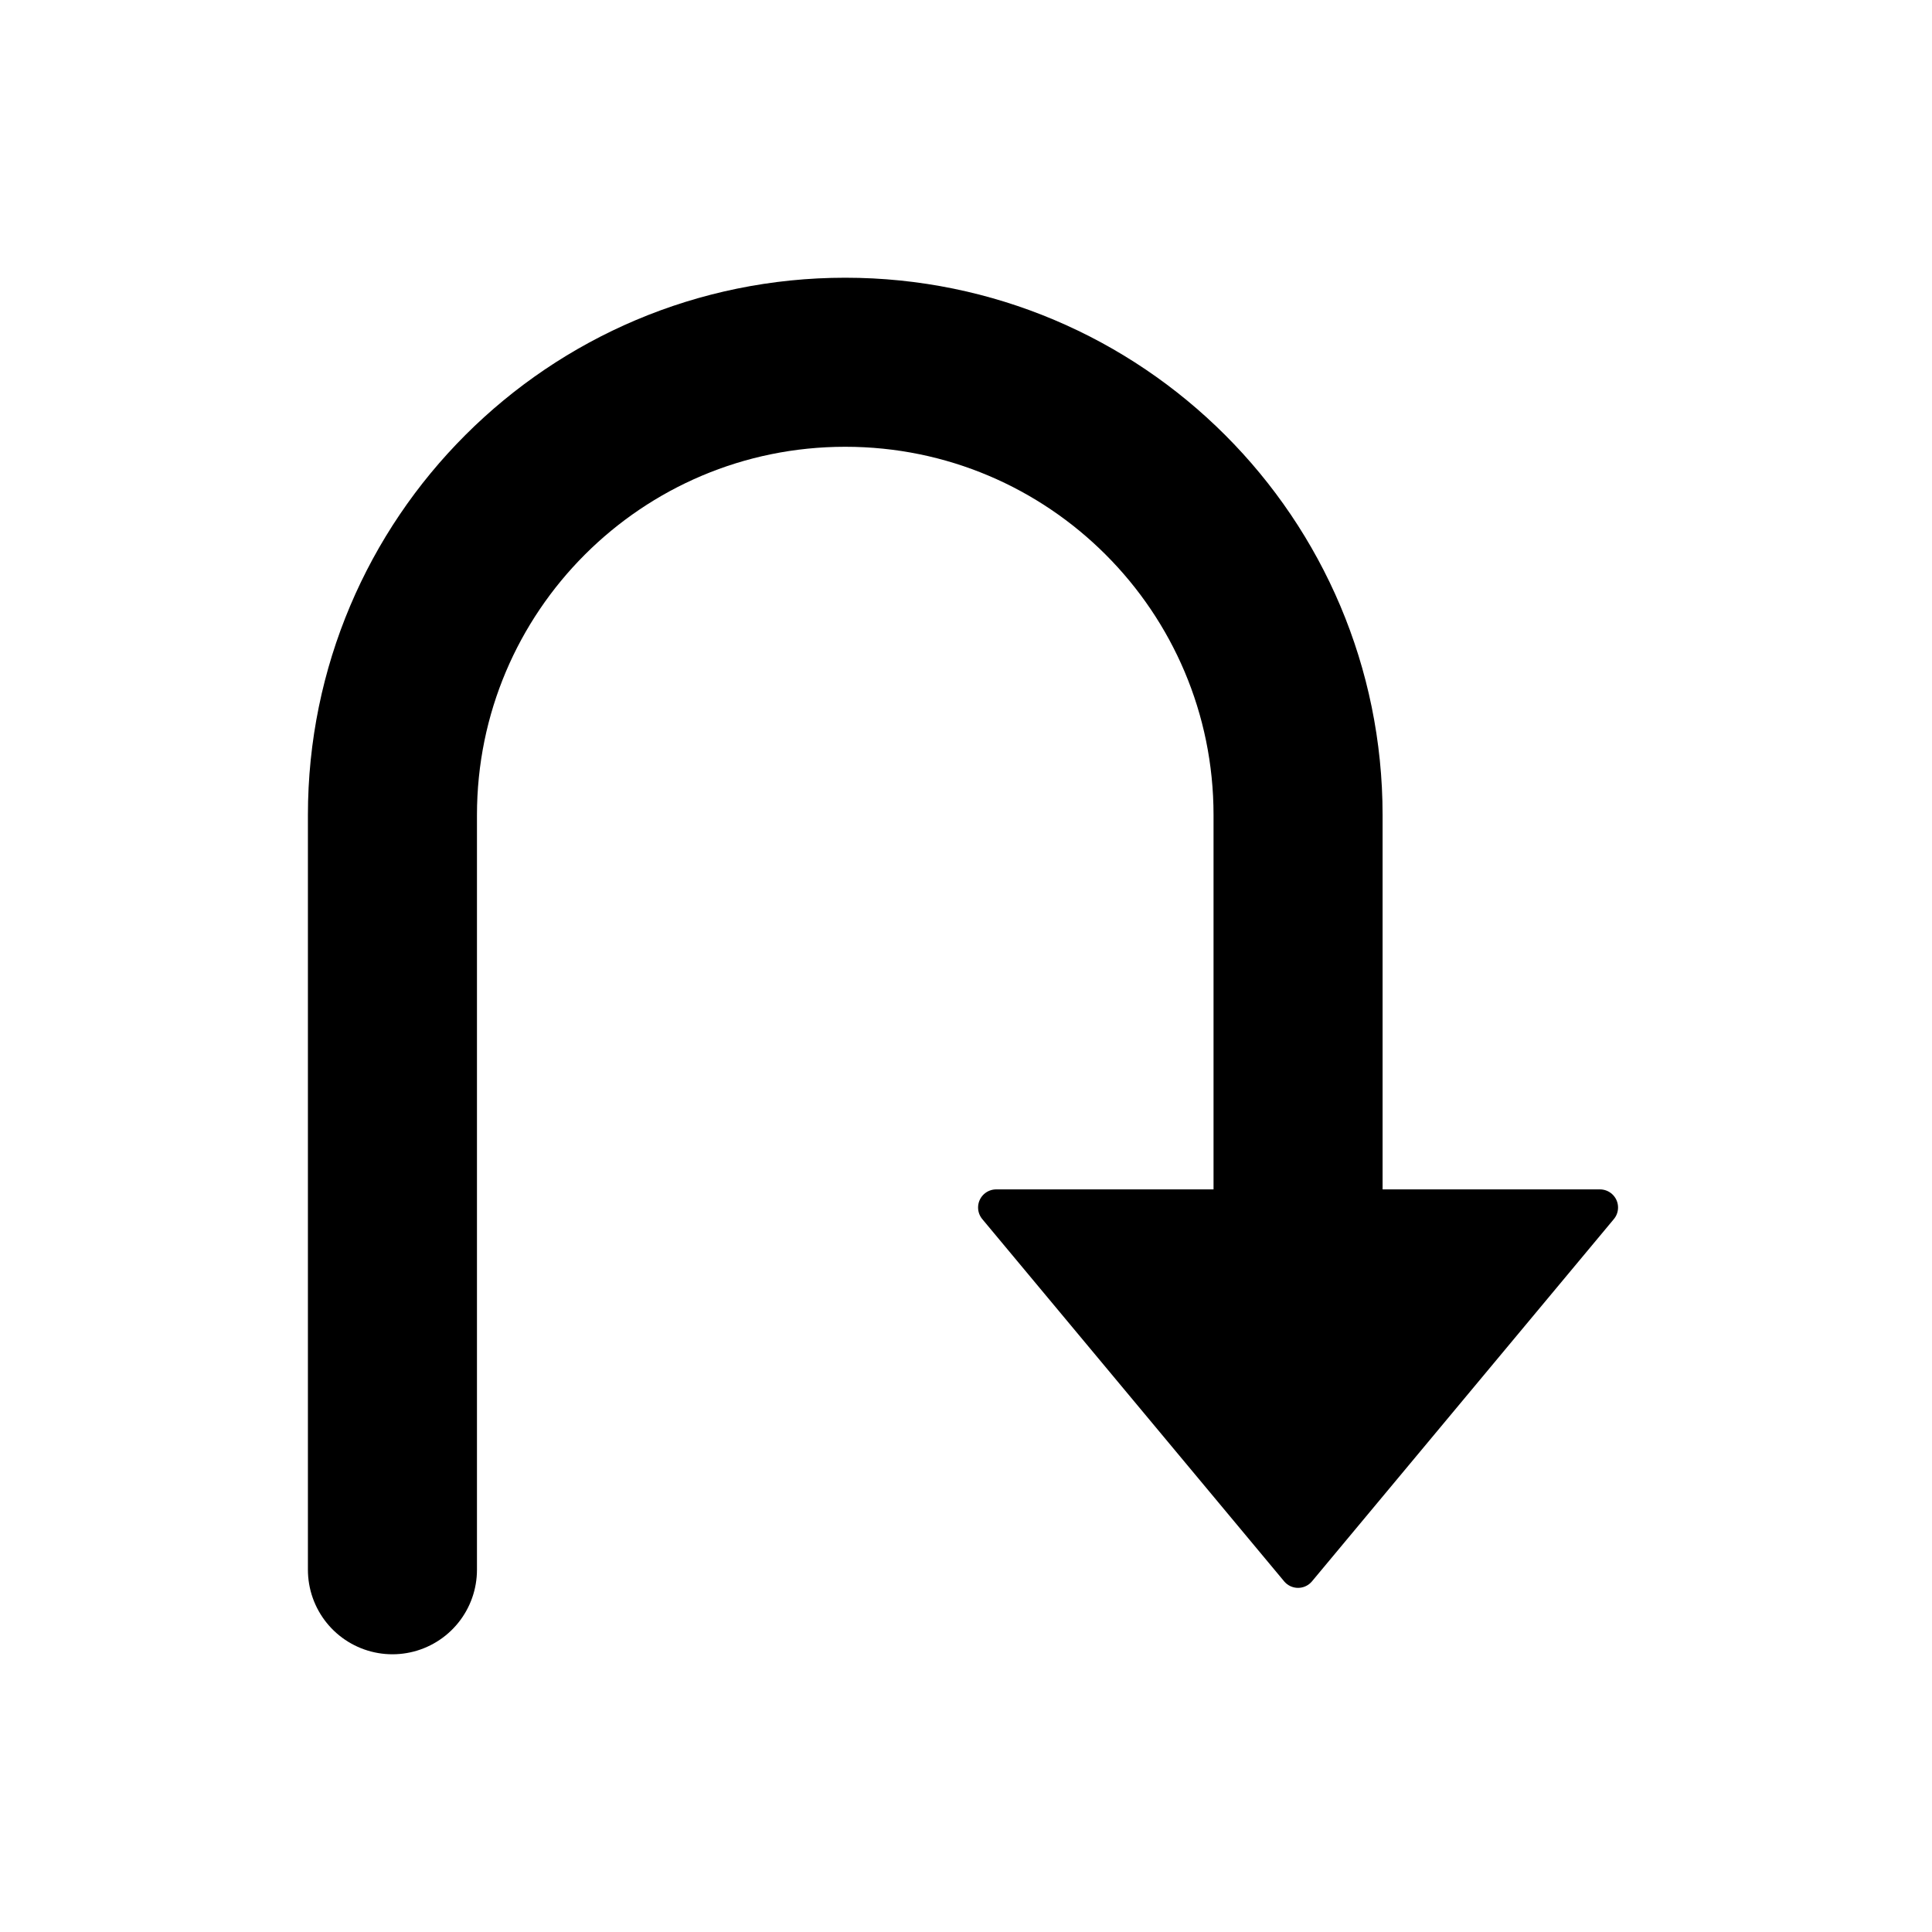
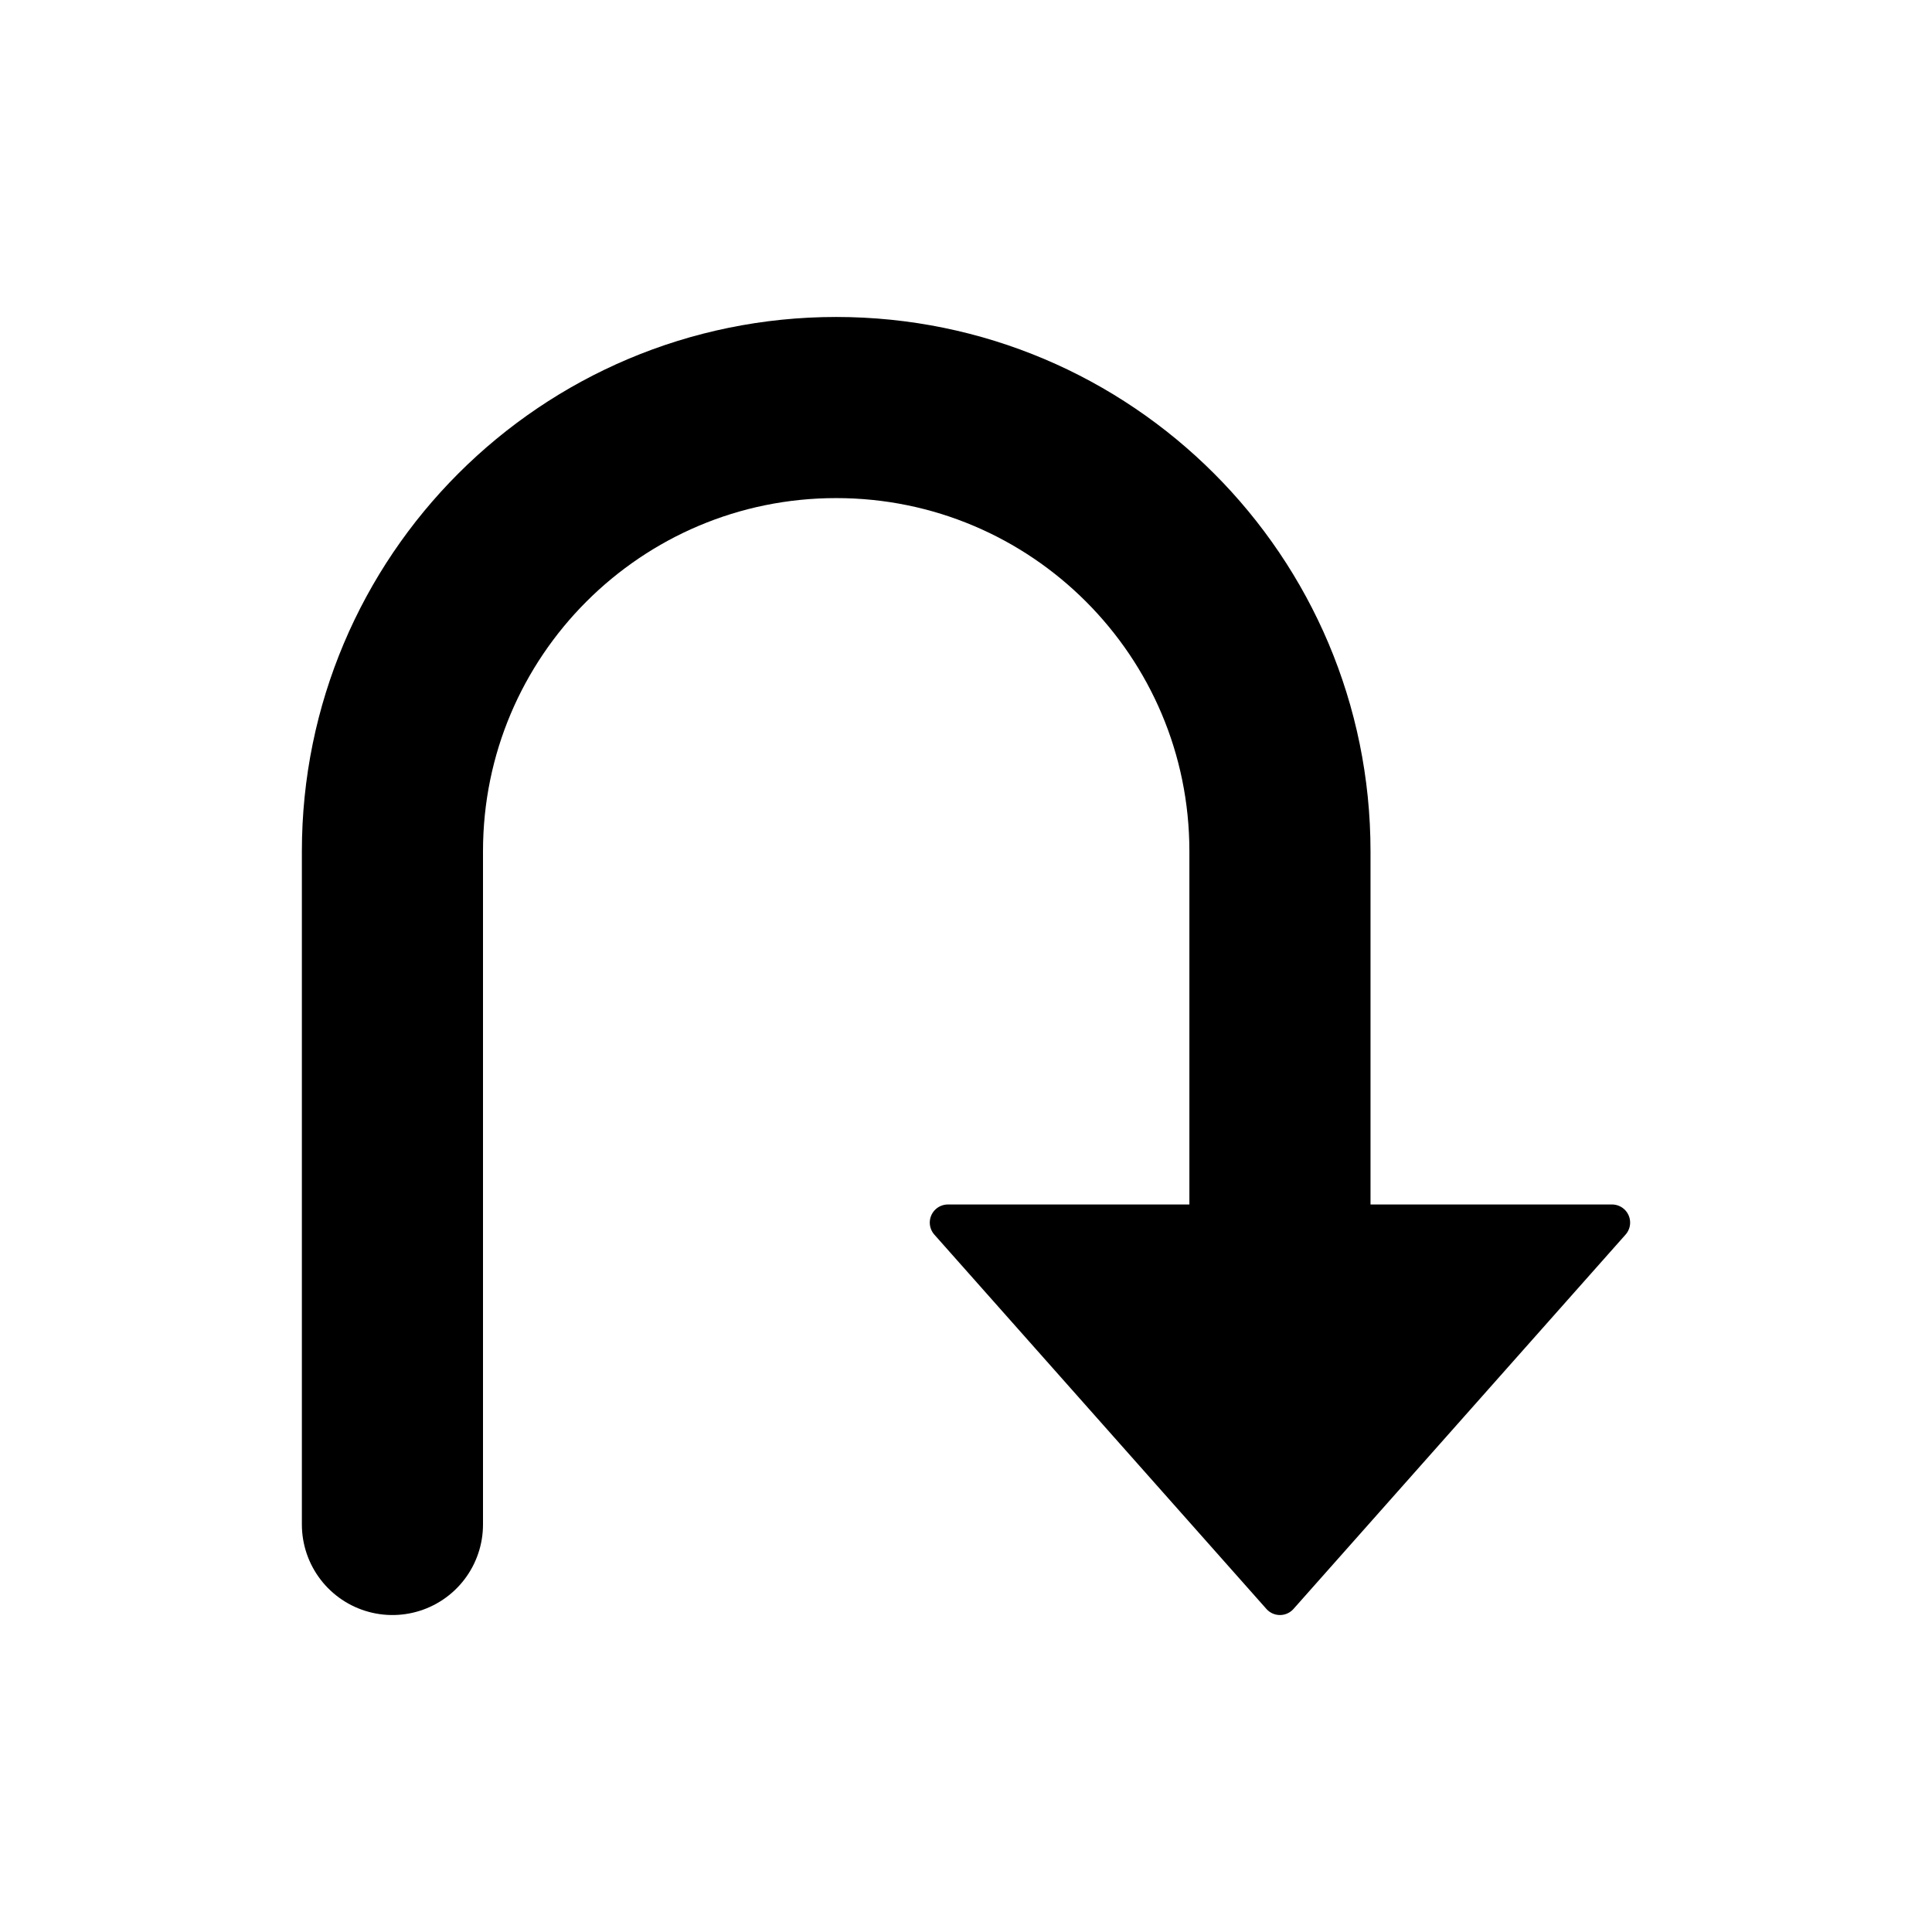
<svg xmlns="http://www.w3.org/2000/svg" viewBox="0 0 64 64">
-   <path d="M13 52L13 27A15 15 0 0 1 43 27L43 40" fill="none" stroke="currentColor" stroke-width="5.6" stroke-linejoin="round" stroke-linecap="round" />
-   <path d="M33 40L43 52L53 40Z" fill="currentColor" stroke="currentColor" stroke-width="1.2" stroke-linejoin="round" stroke-linecap="round" />
+   <path d="M13 50.5L13 28.2A14.7 14.7 0 0 1 42.4 28.2L42.4 40.5" fill="none" stroke="currentColor" stroke-width="6" stroke-linejoin="round" stroke-linecap="round" />
+   <path d="M31.4 40.5L42.4 52.9L53.4 40.5Z" fill="currentColor" stroke="currentColor" stroke-width="1.2" stroke-linejoin="round" stroke-linecap="round" />
</svg>
